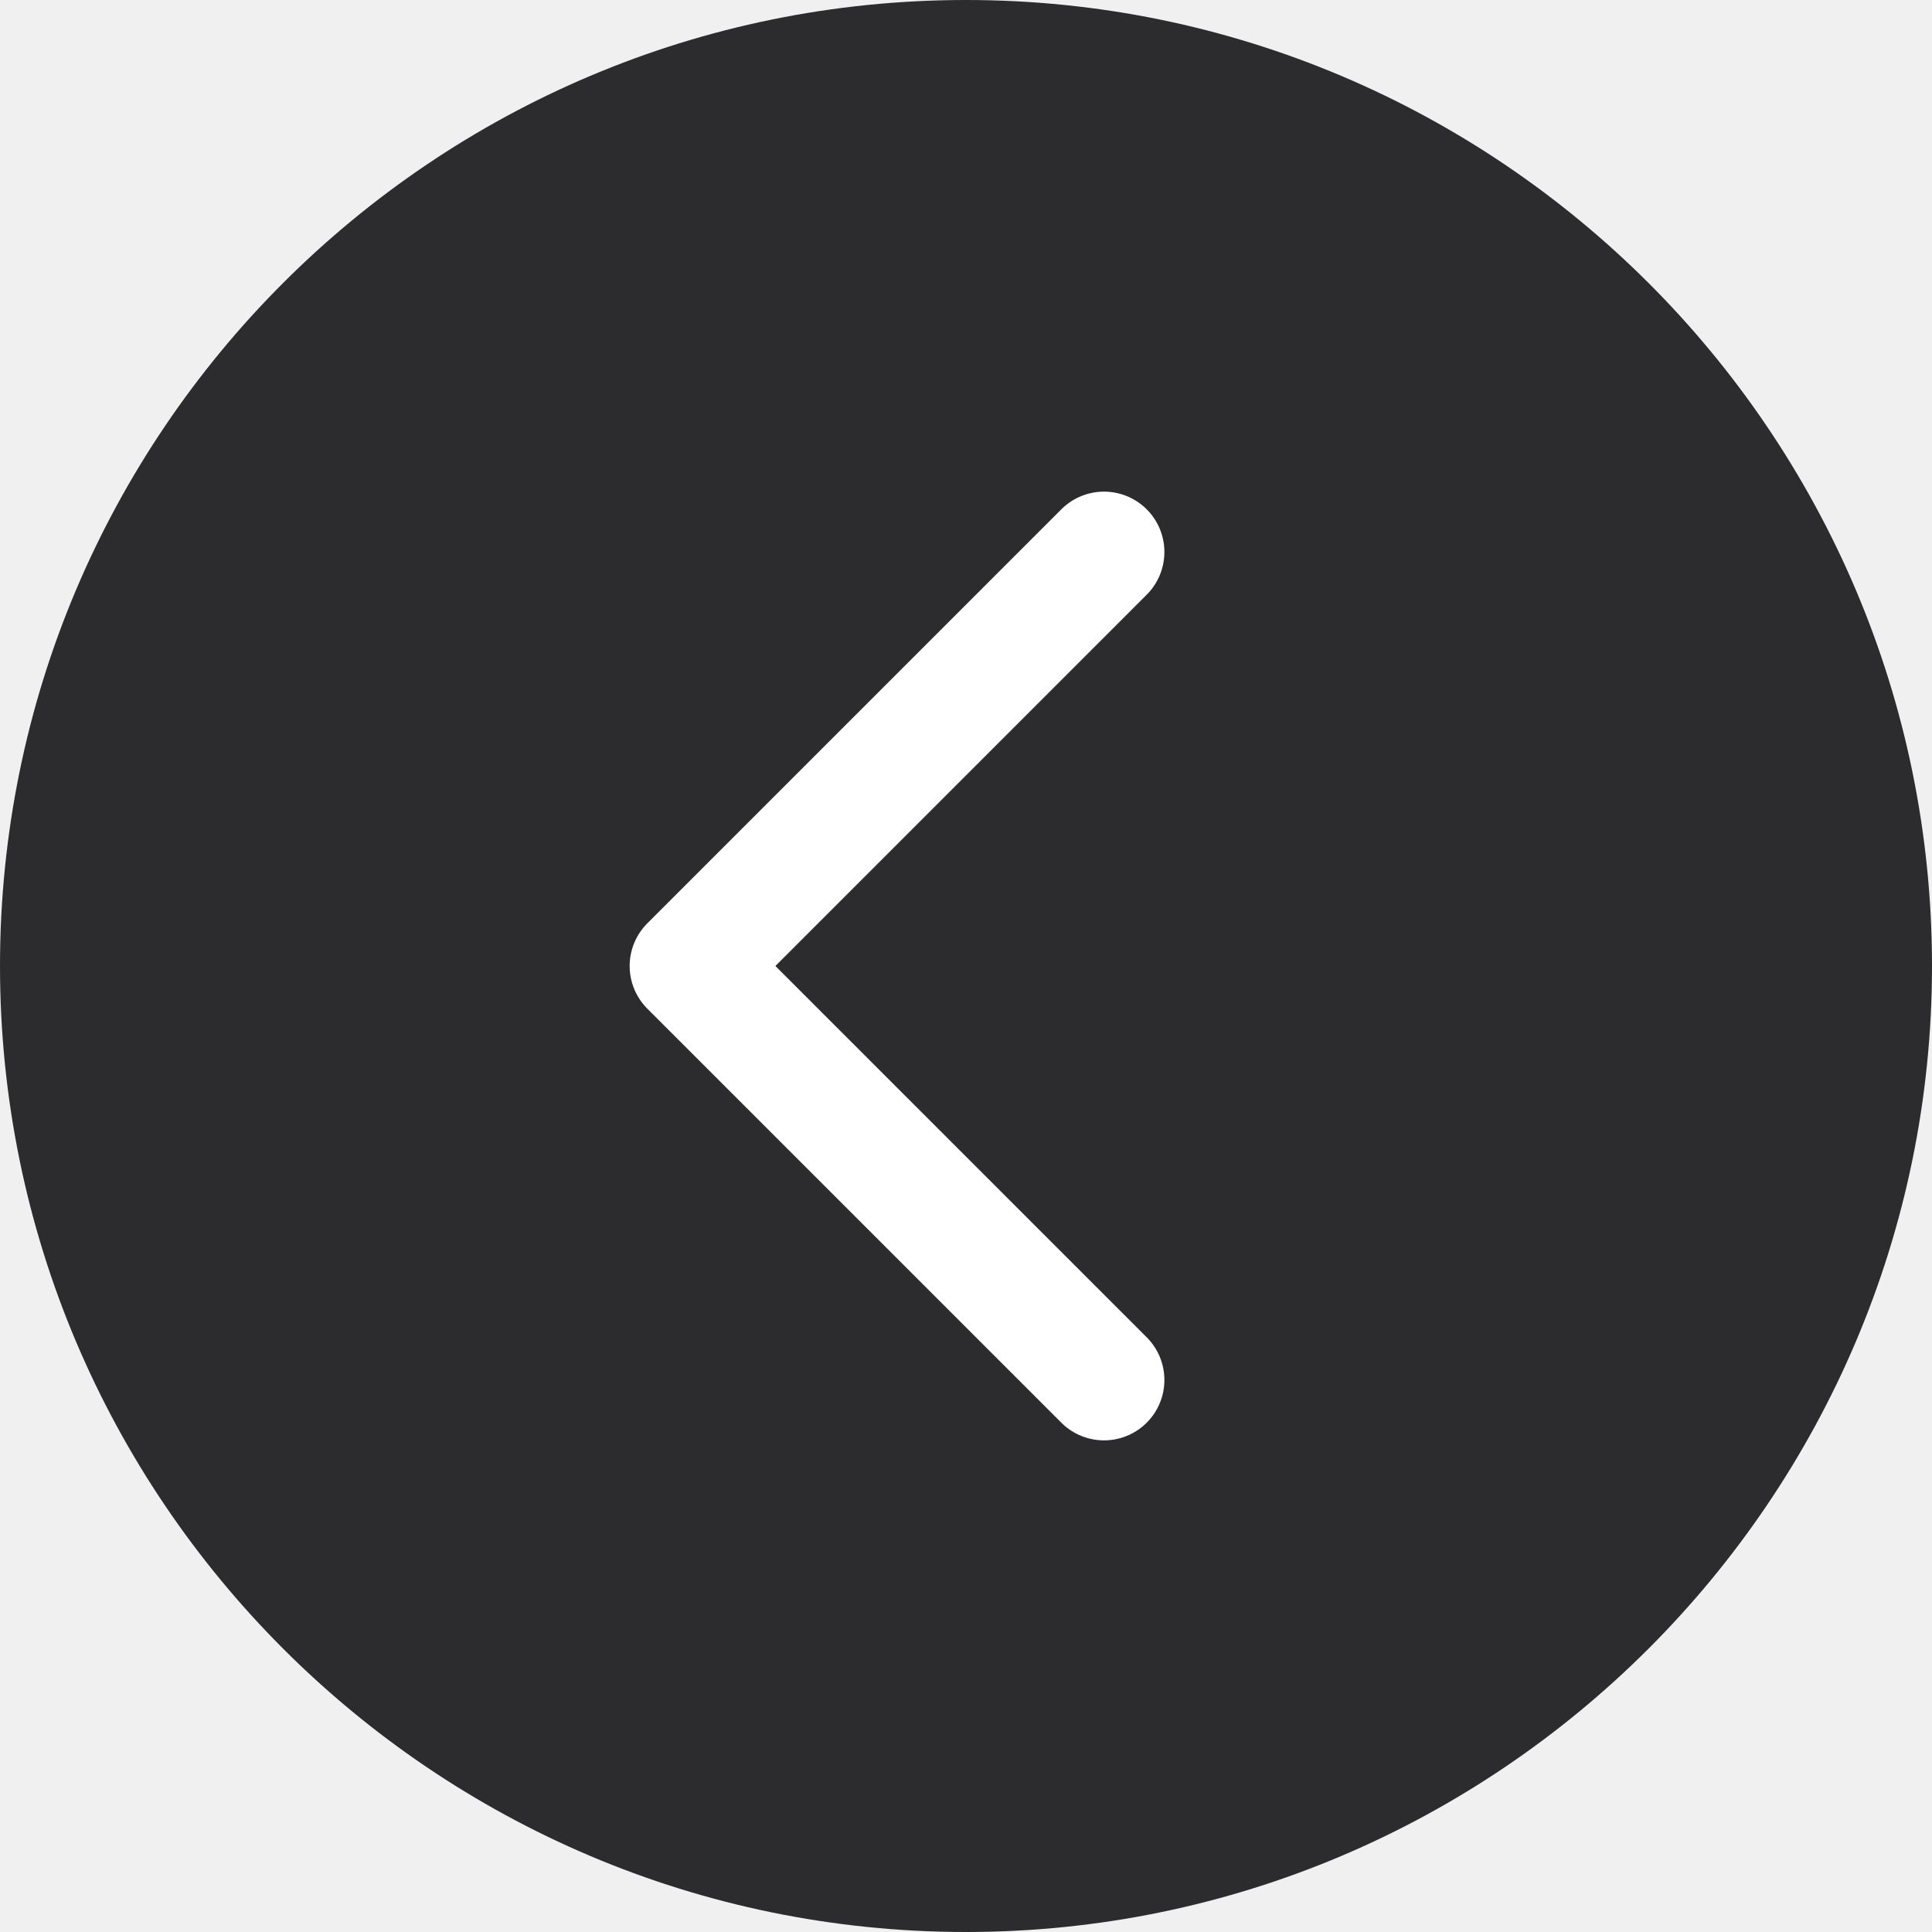
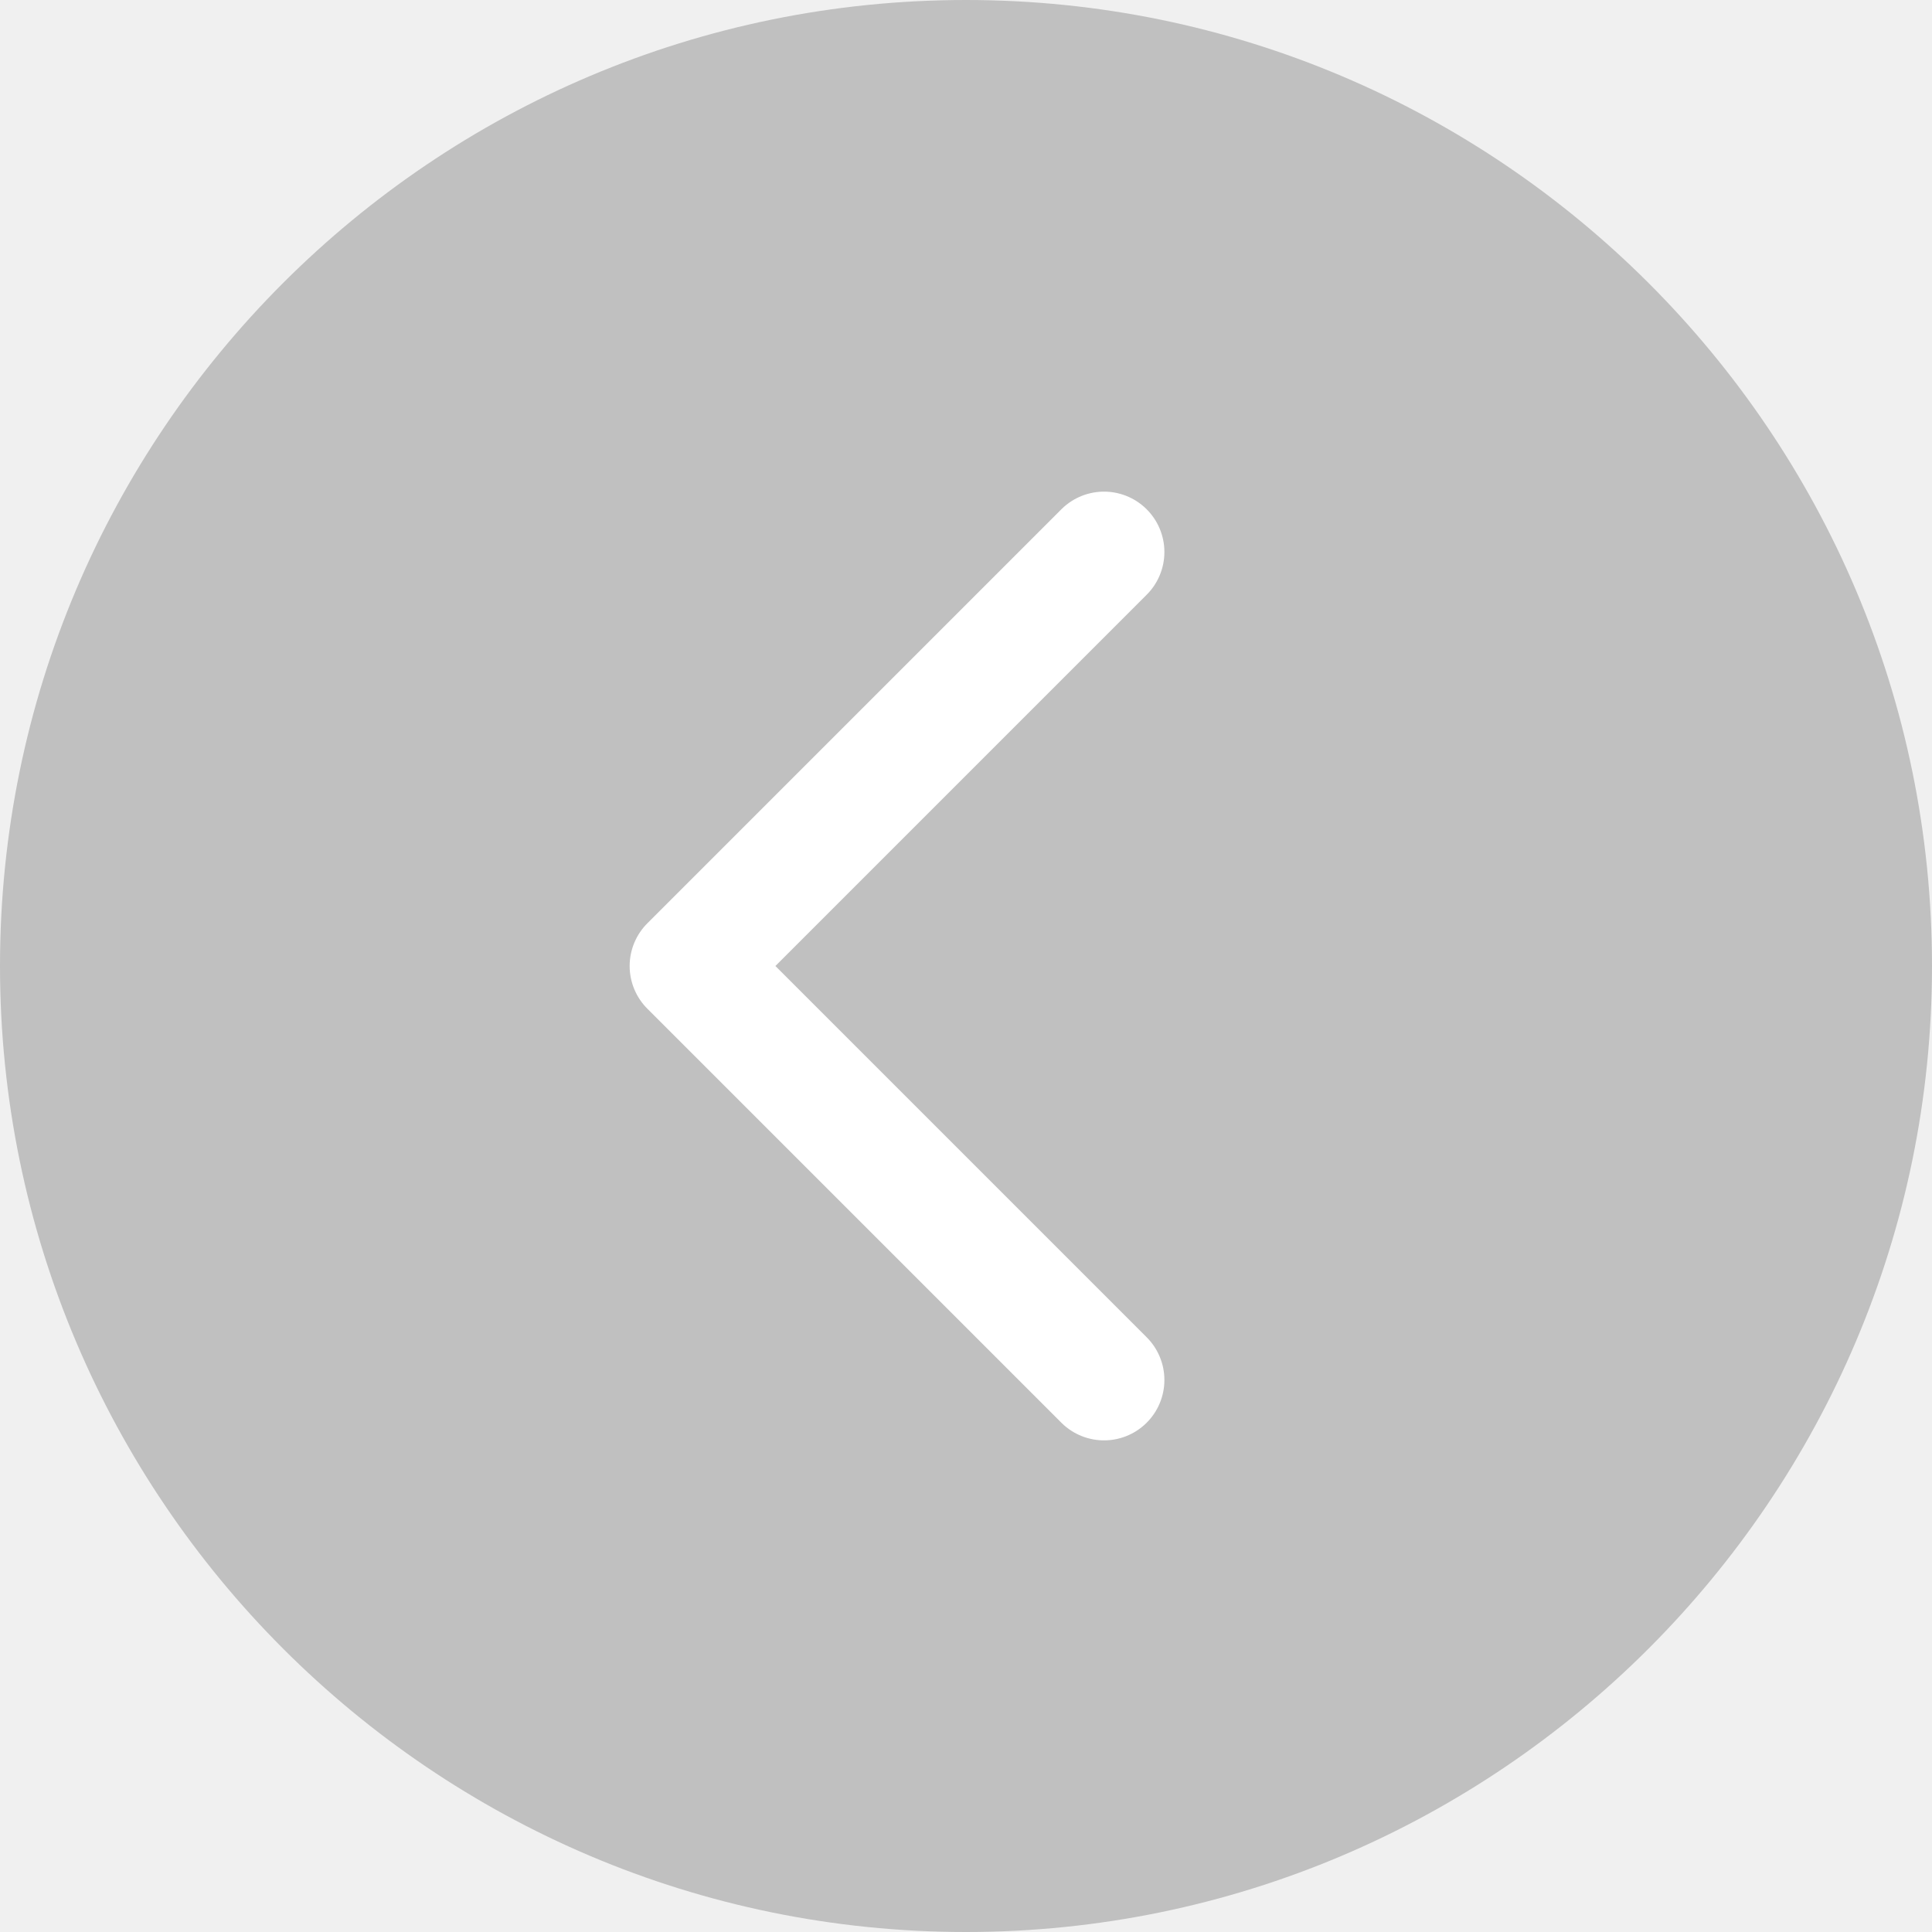
<svg xmlns="http://www.w3.org/2000/svg" width="32" height="32" viewBox="0 0 32 32" fill="none">
-   <path d="M0 16C0 24.816 7.168 32 16 32C24.816 32 32 24.816 32 16C32 7.168 24.816 0 16 0C7.168 0 0 7.168 0 16Z" fill="#2C2C2E" />
+   <path d="M0 16C0 24.816 7.168 32 16 32C24.816 32 32 24.816 32 16C32 7.168 24.816 0 16 0C7.168 0 0 7.168 0 16Z" fill="black" fill-opacity="0.2" />
  <path d="M18.286 22.857L11.429 16L18.286 9.143" stroke="white" stroke-width="2" stroke-linecap="round" stroke-linejoin="round" />
</svg>
